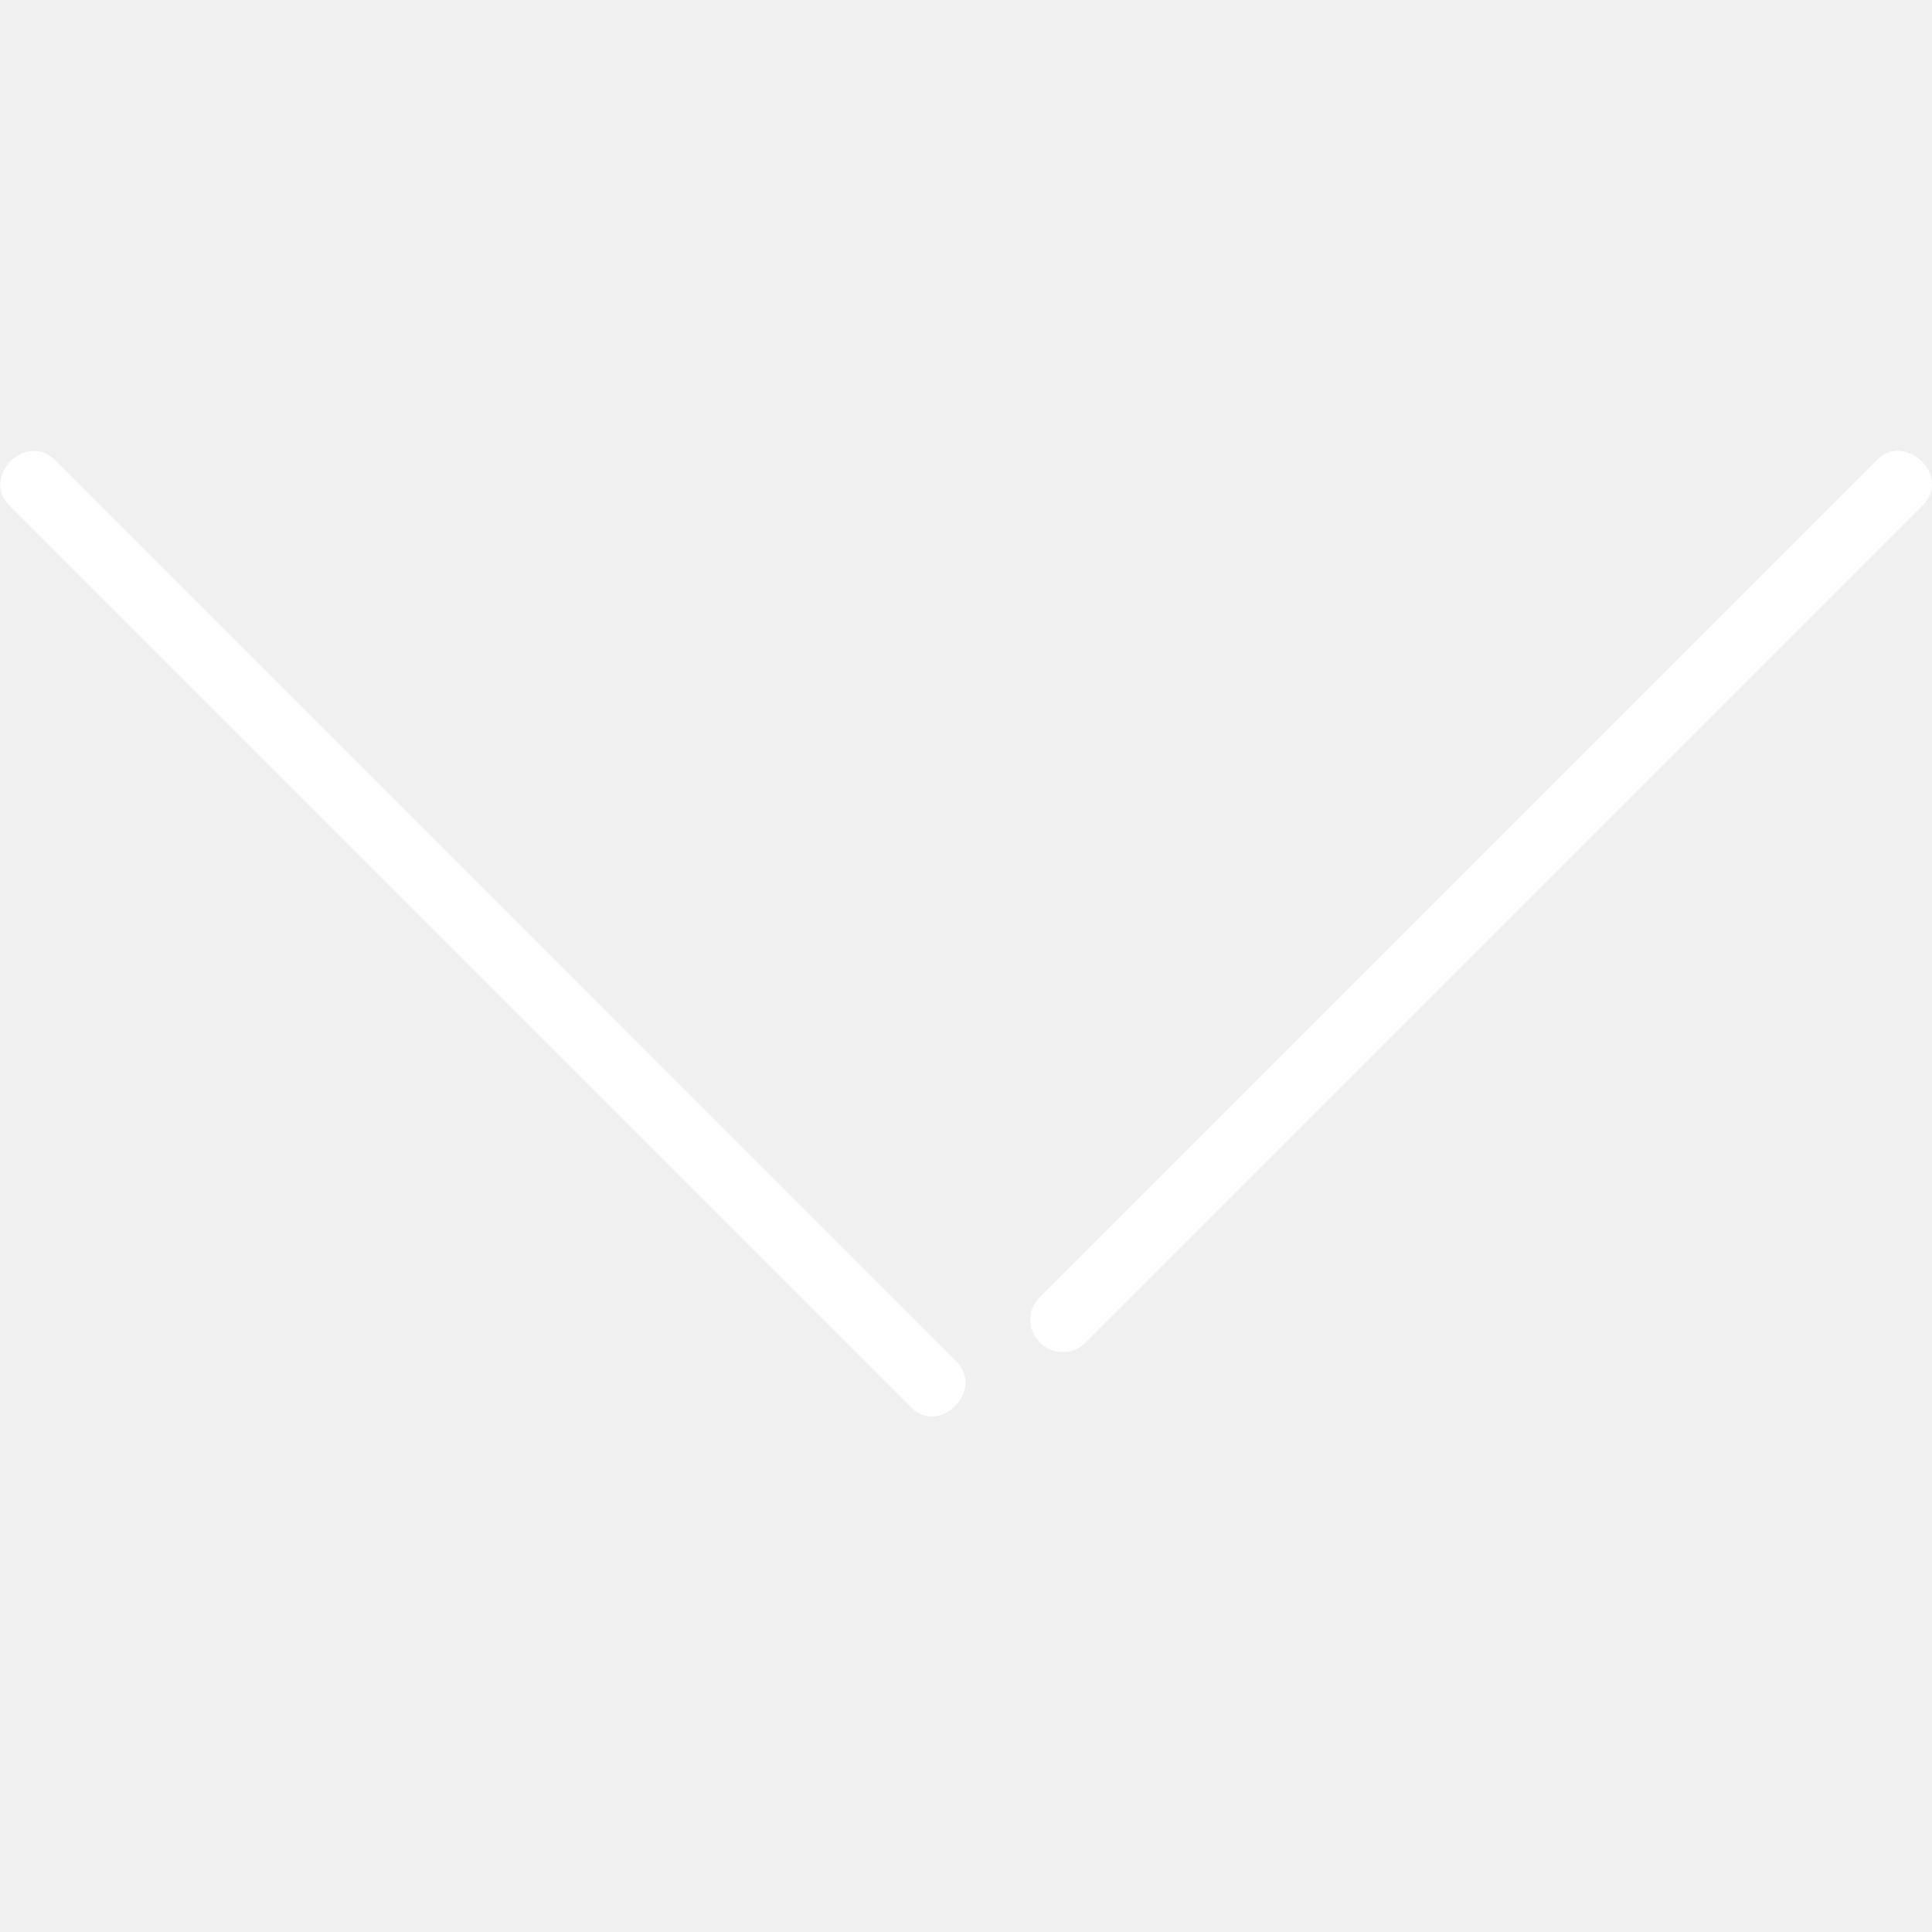
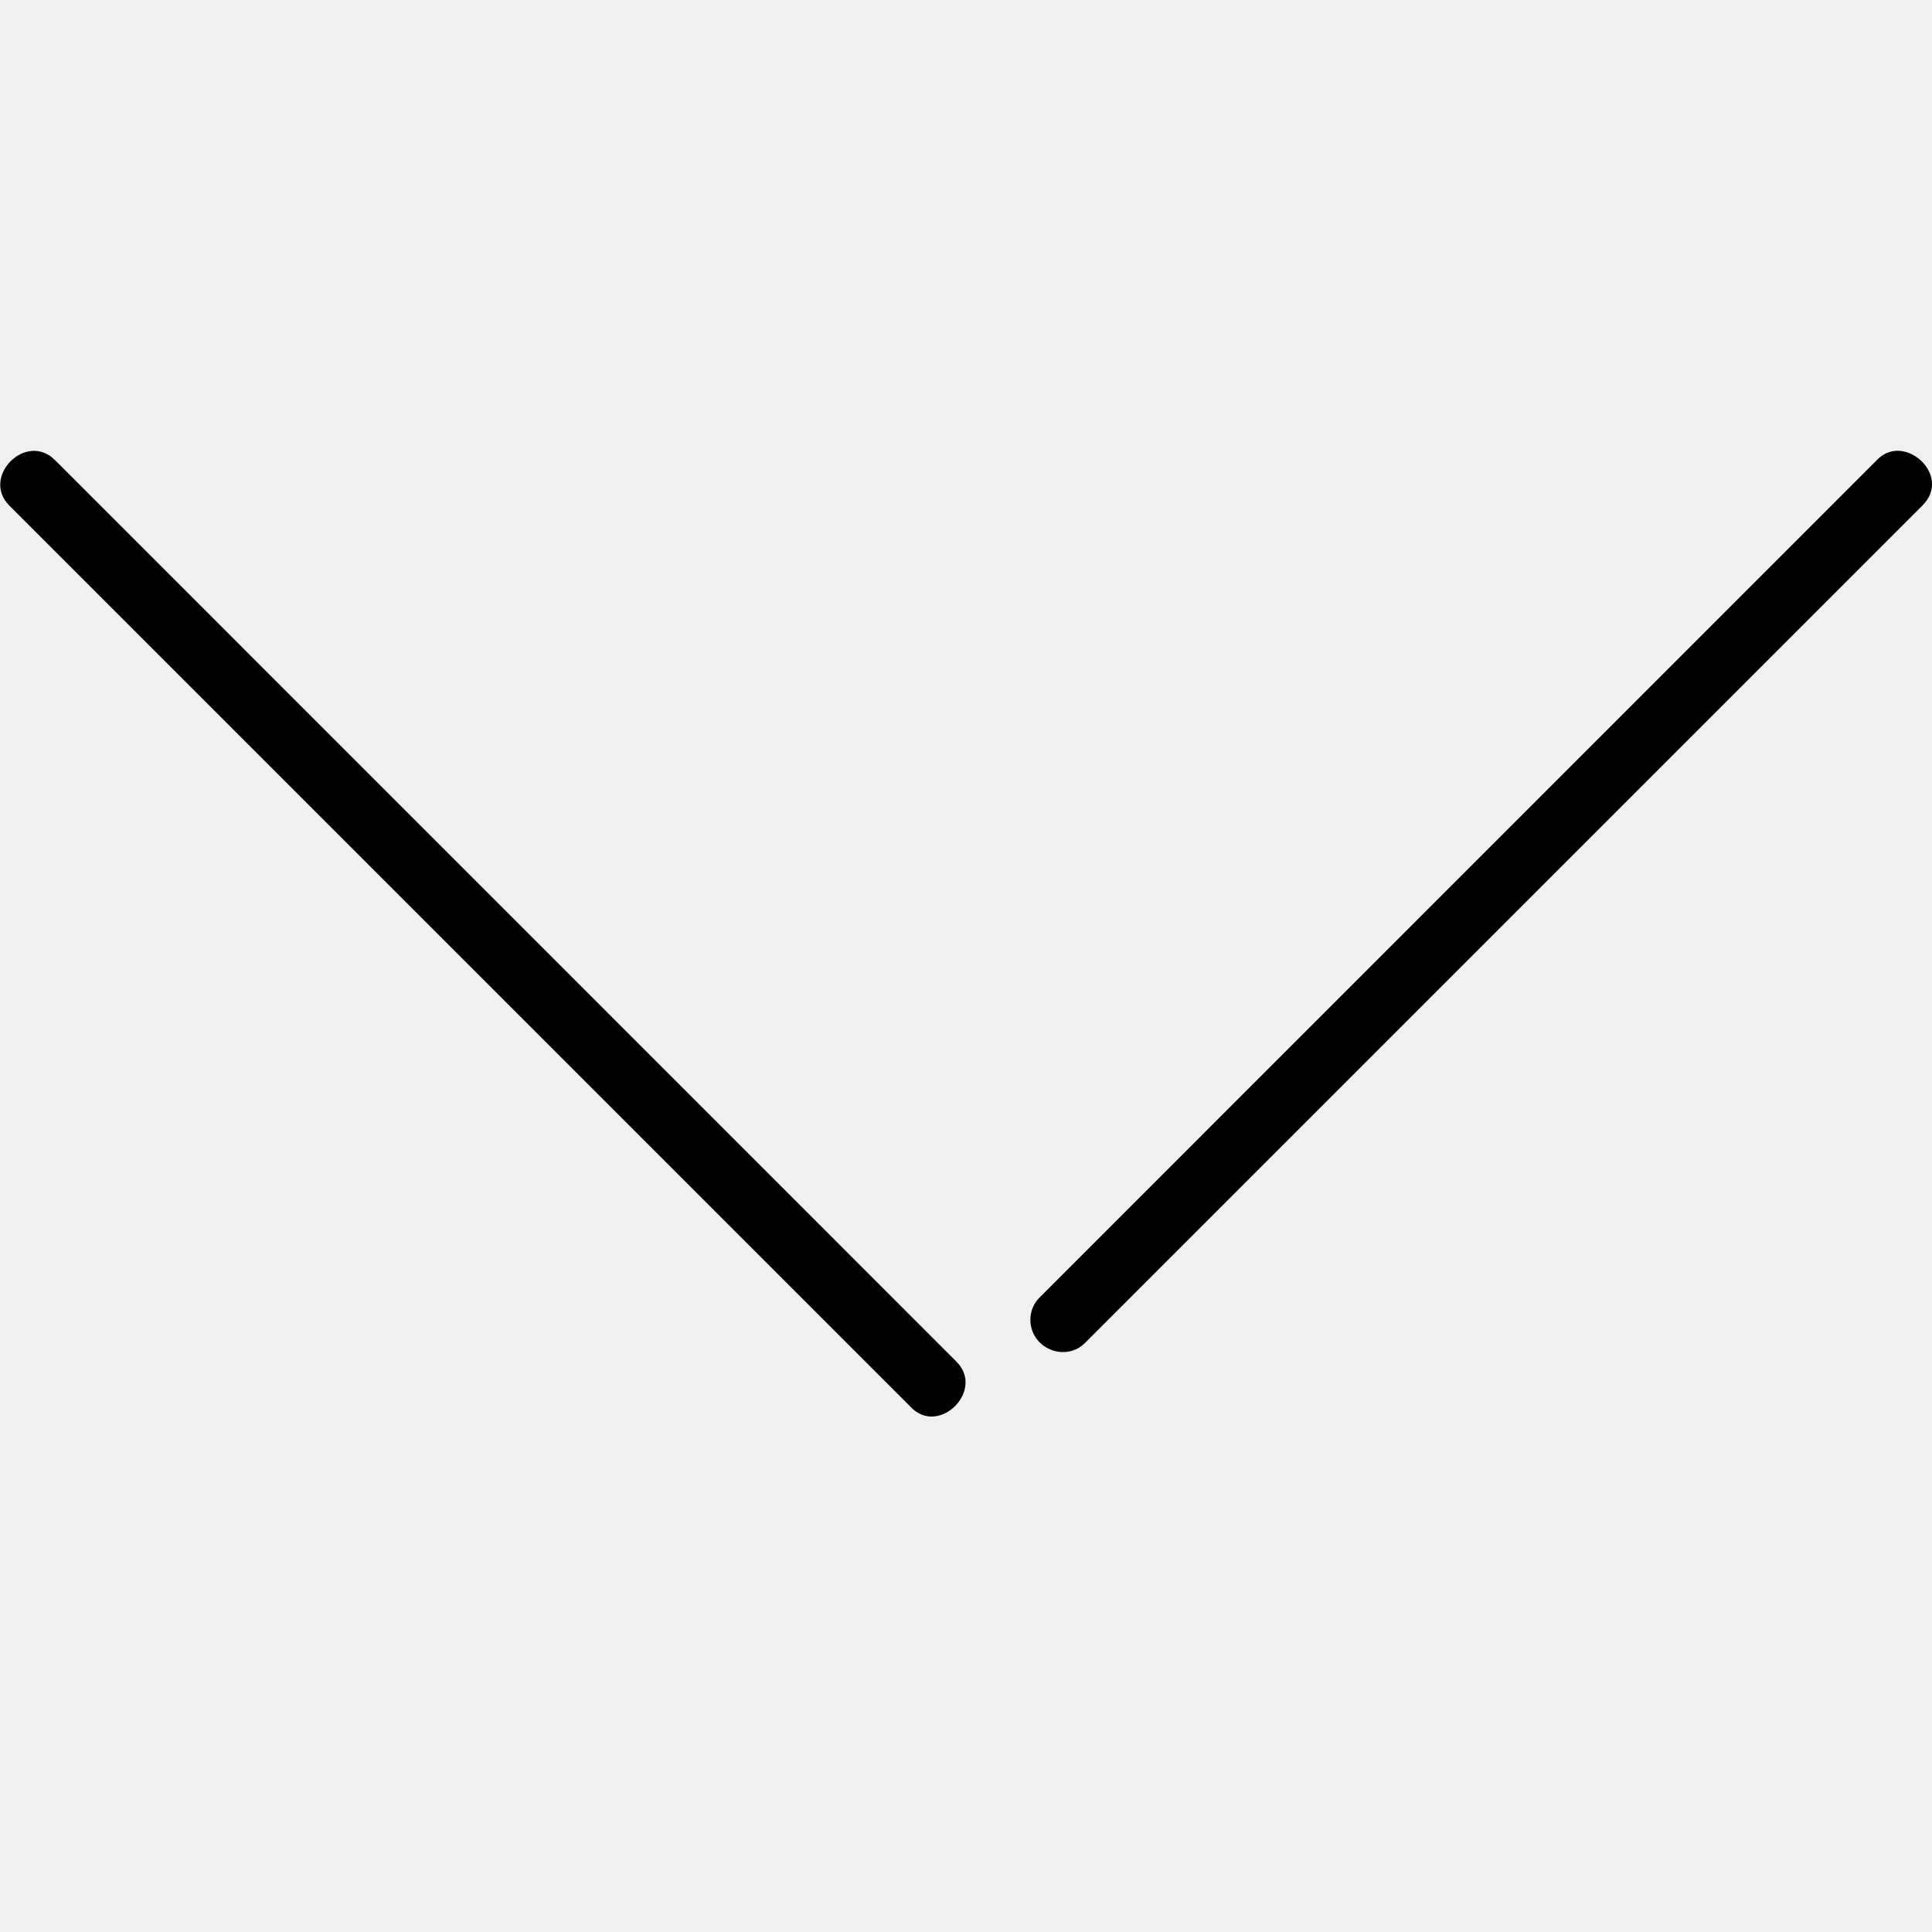
- <svg xmlns="http://www.w3.org/2000/svg" fill="#fff" width="800px" height="800px" viewBox="0 0 30 30">
+ <svg xmlns="http://www.w3.org/2000/svg" fill="currentColor" width="100%" height="100%" viewBox="0 0 30 30">
  <path d="M16 20.488c0-.13.053-.253.146-.344l13-13.002c.42-.44 1.174.24.706.707l-13 13c-.302.31-.853.096-.853-.362zM.852 7.142l14 14.002c.447.447-.273 1.16-.707.707l-14-14c-.444-.445.26-1.155.707-.708z" />
</svg>
